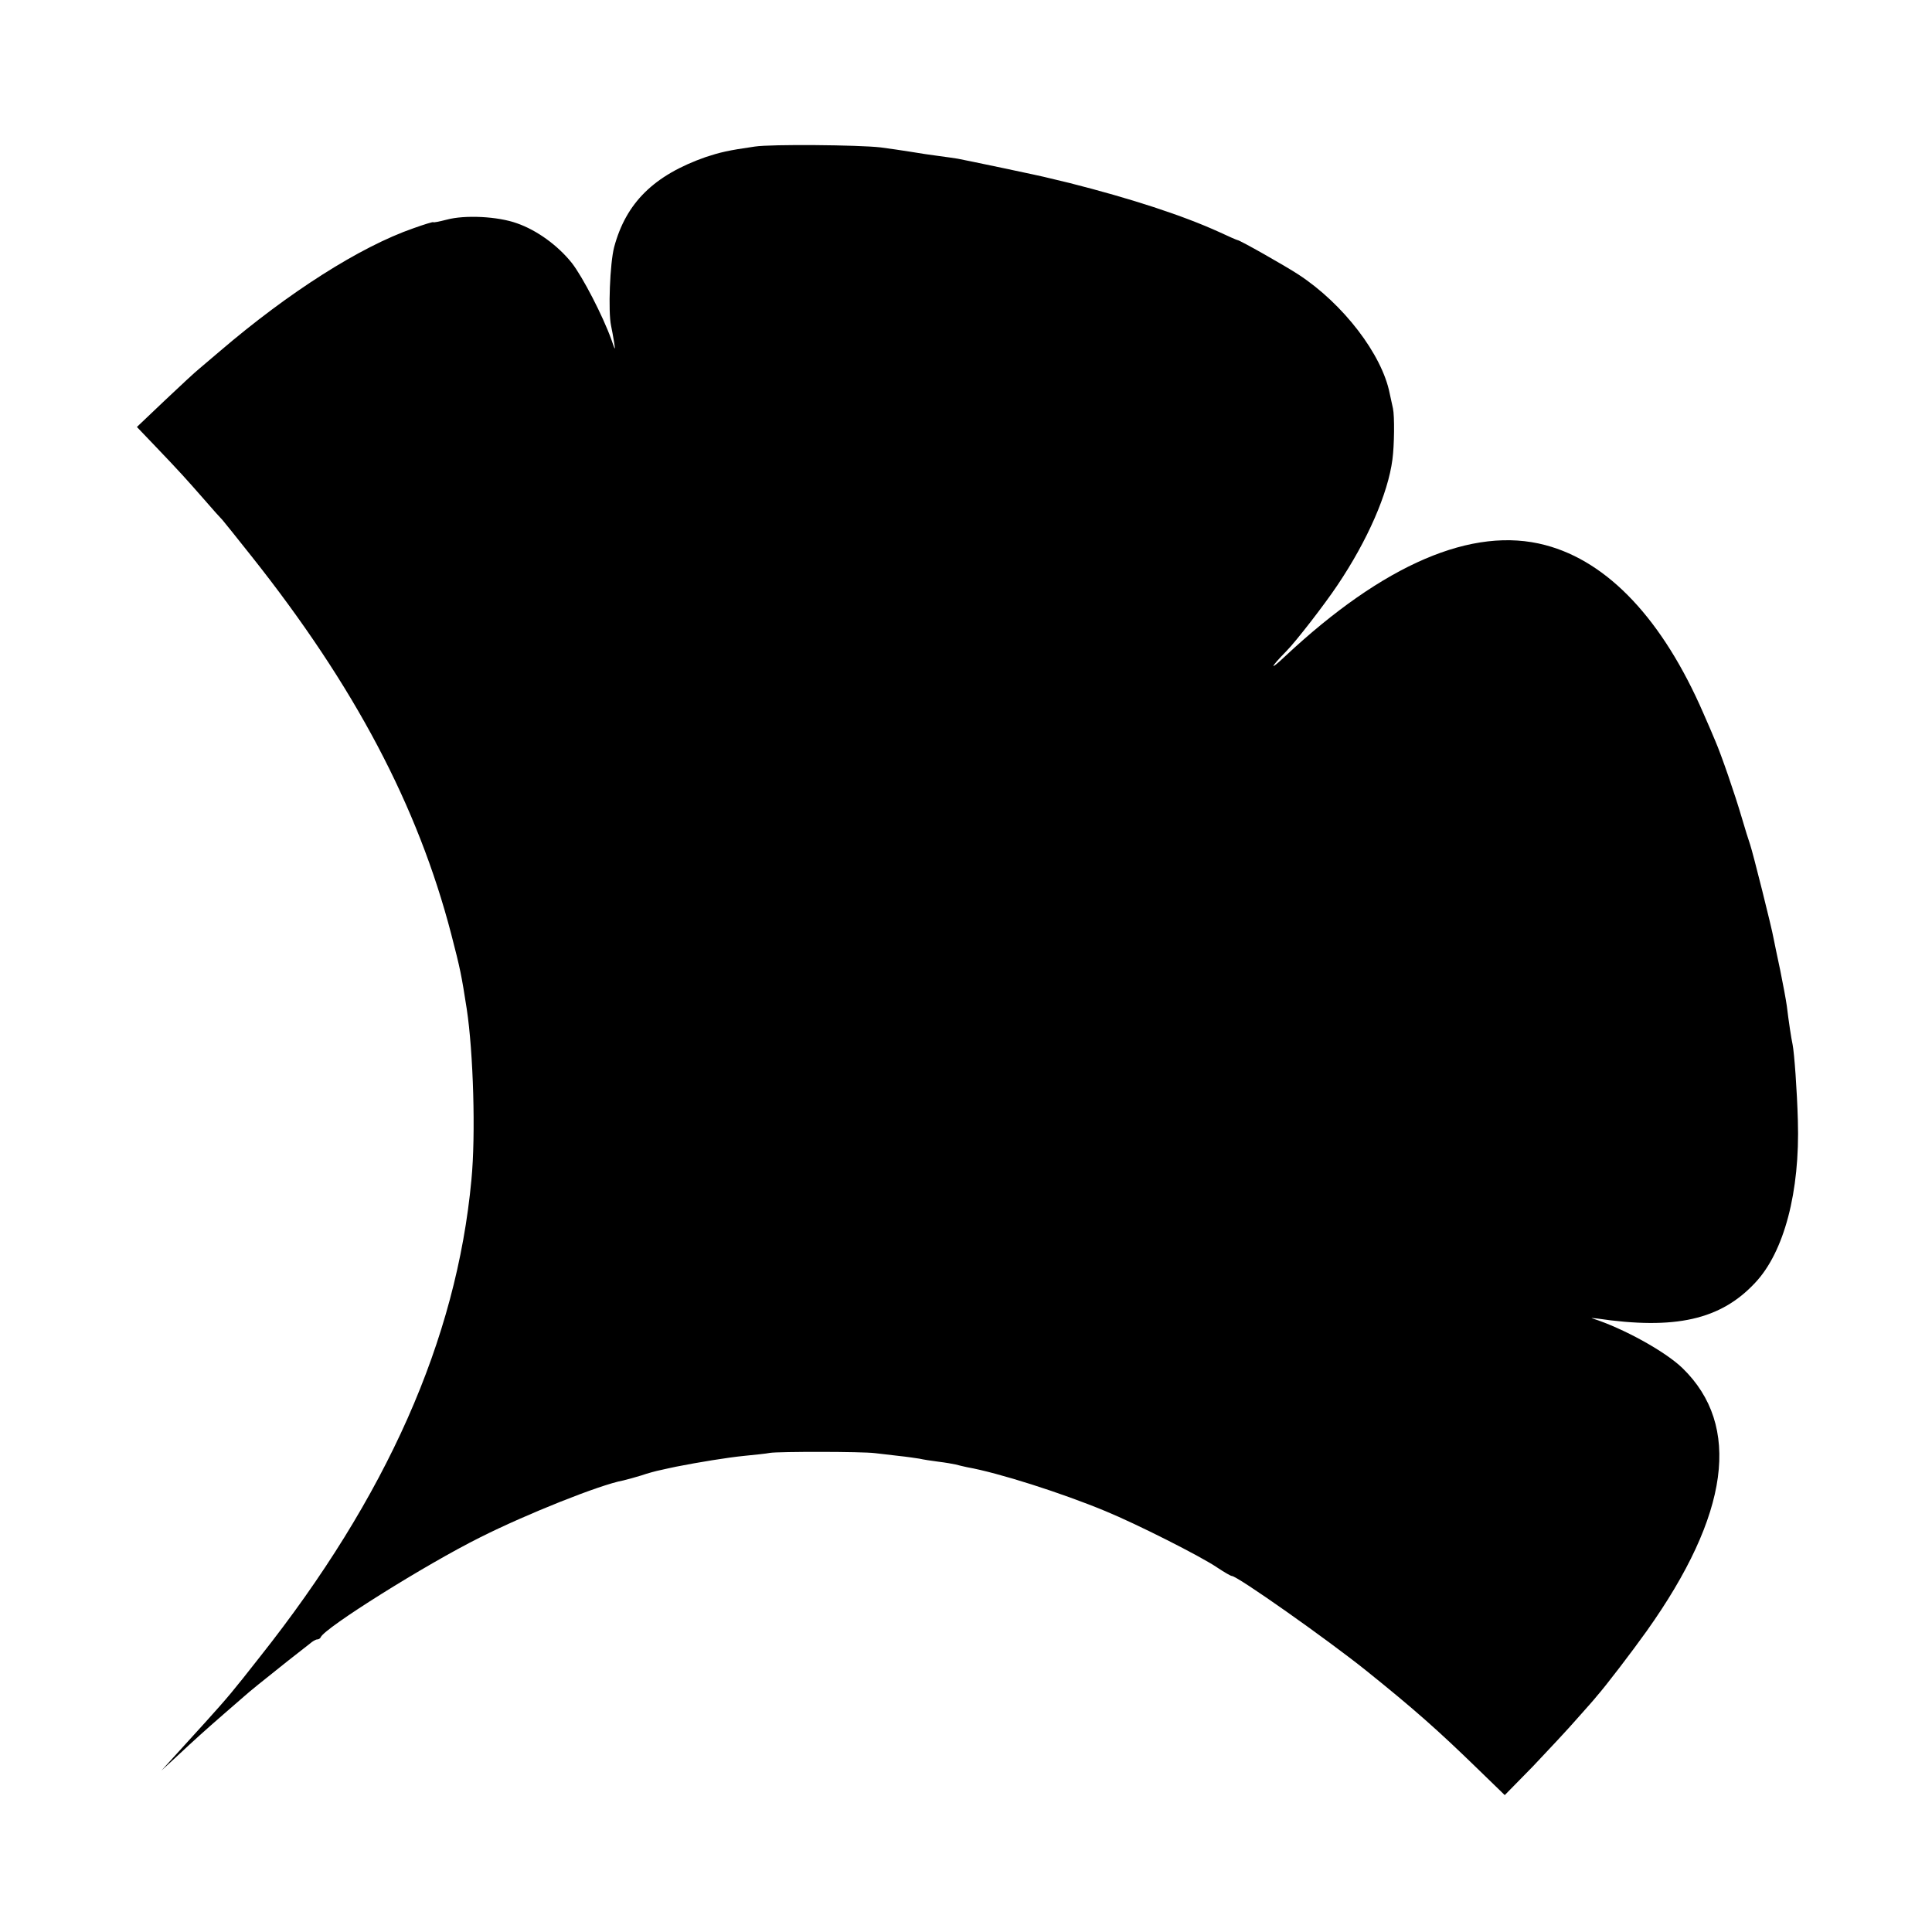
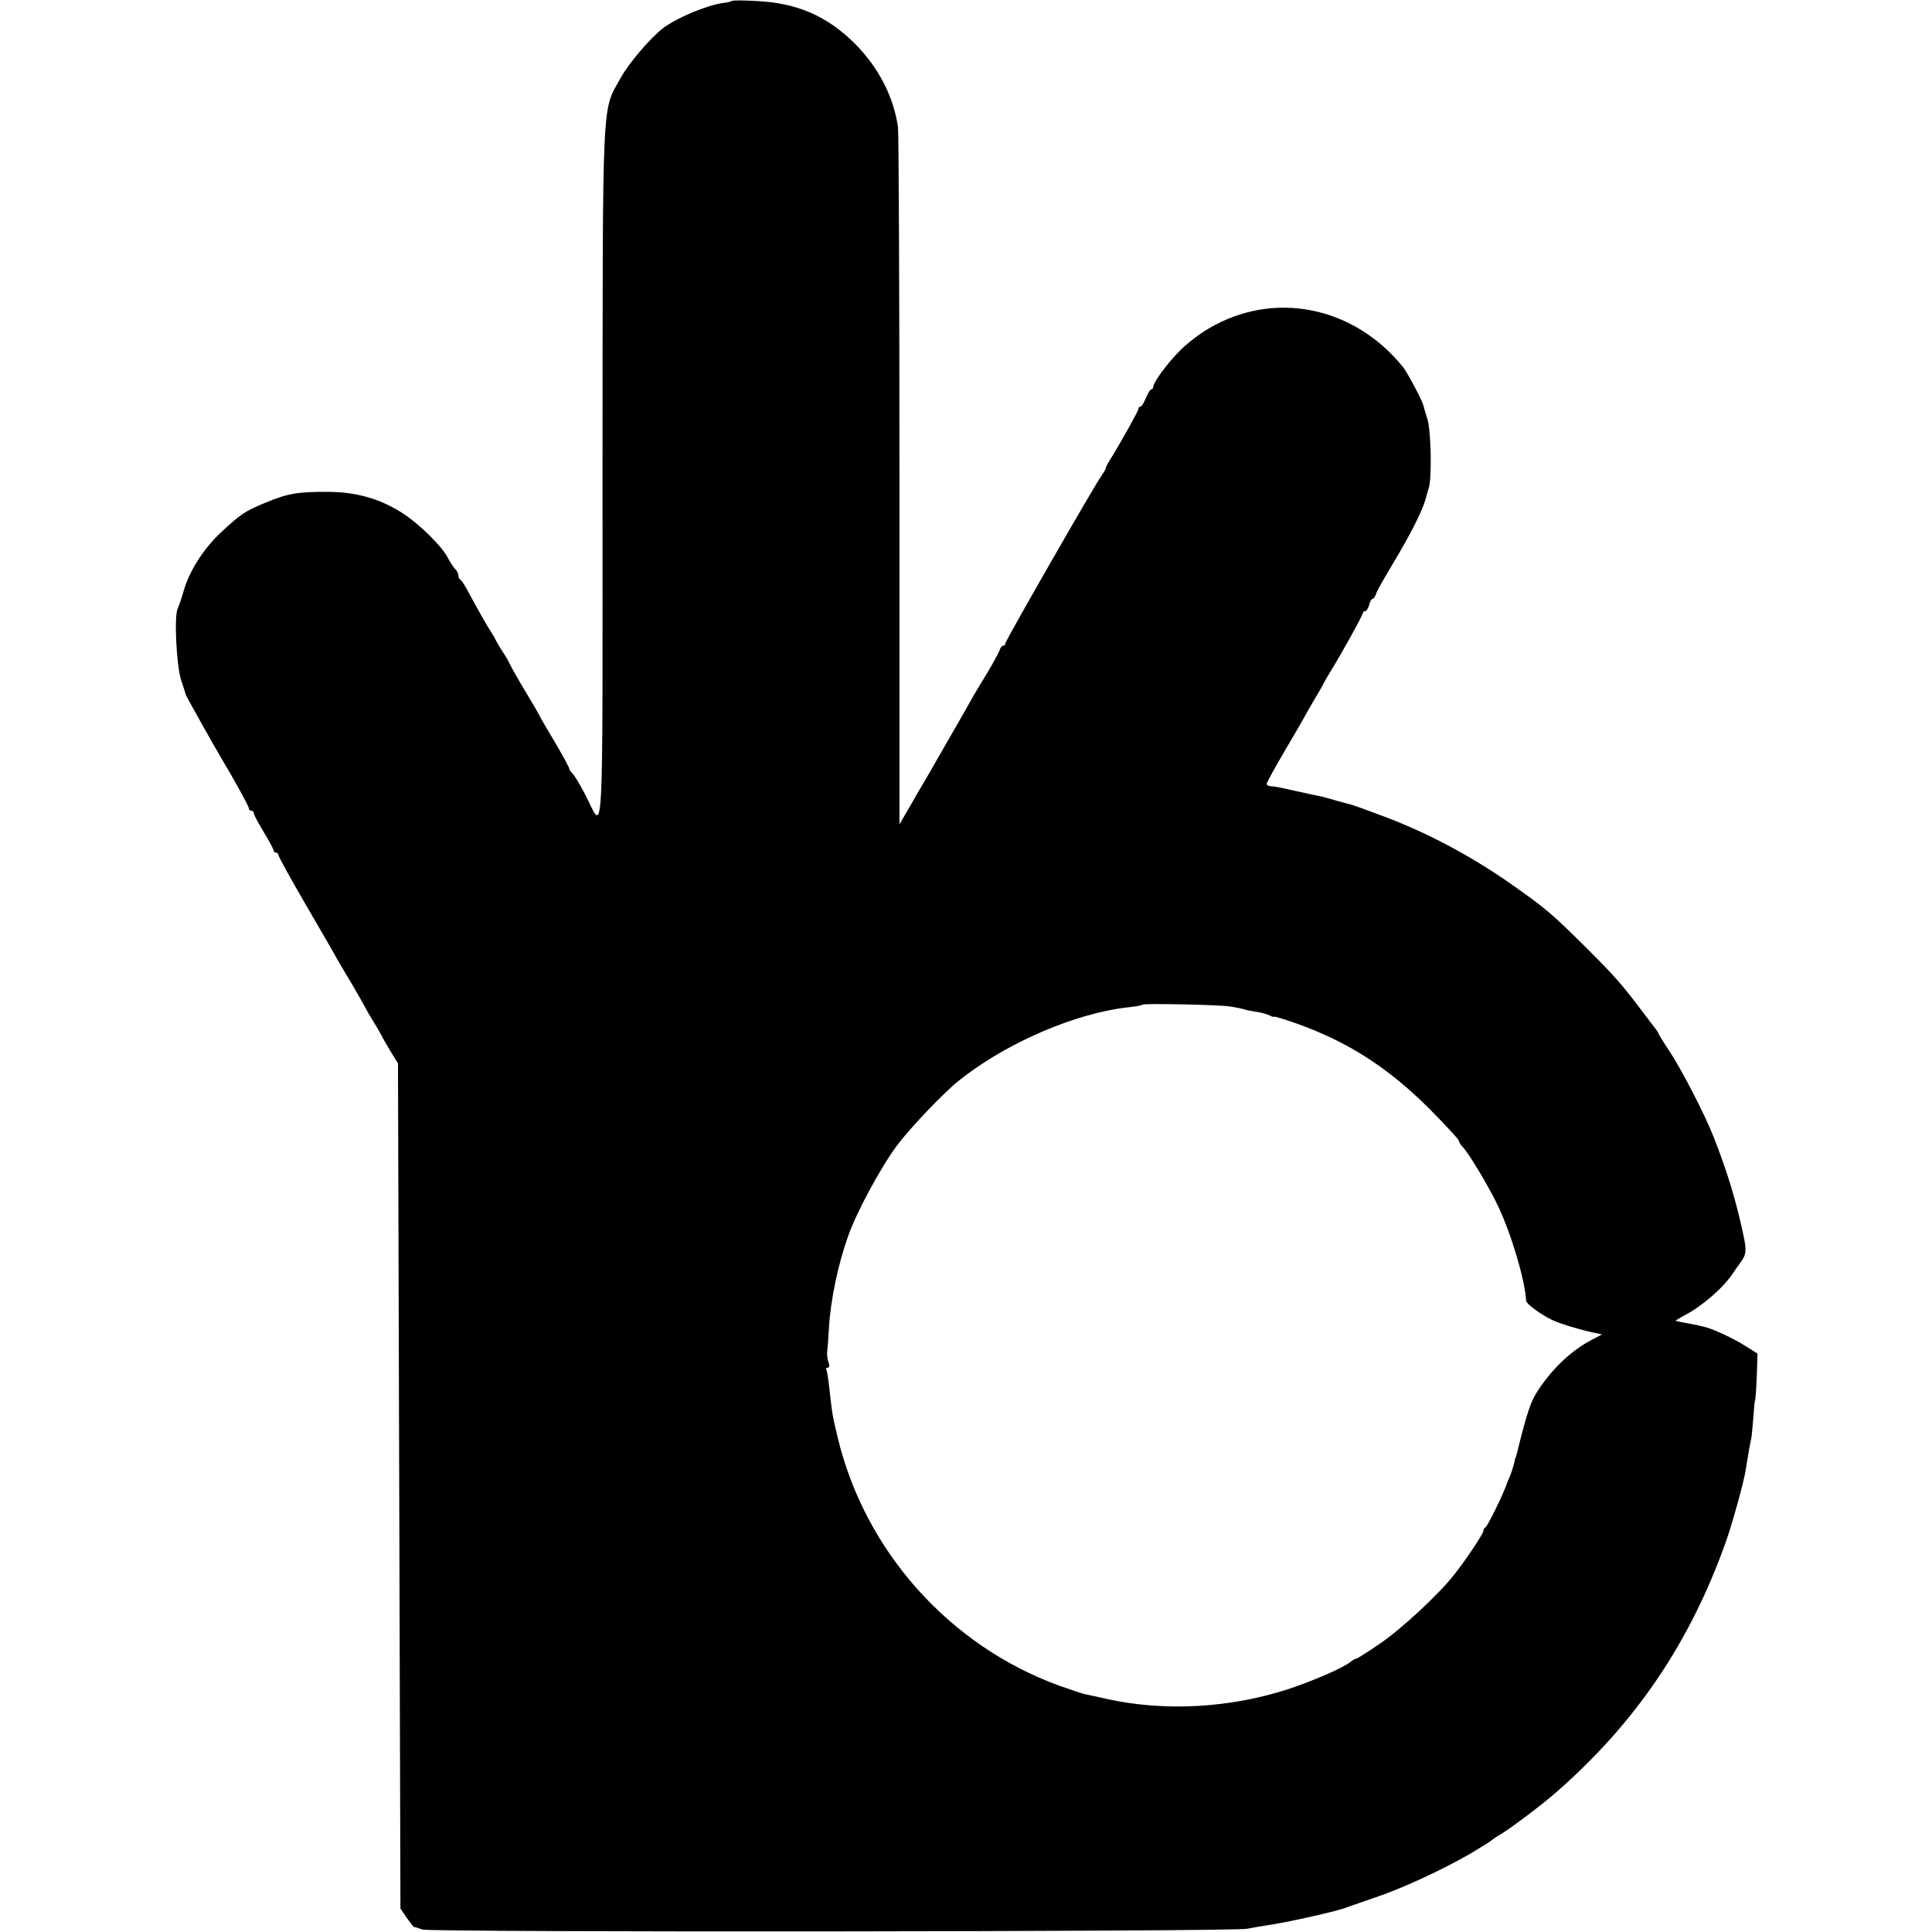
- <svg xmlns="http://www.w3.org/2000/svg" version="1.0" width="700pt" height="700pt" viewBox="0 0 700 700" preserveAspectRatio="xMidYMid meet">
-   <g transform="translate(0,700) scale(0.1,-0.1)" fill="#000000" stroke="none">
-     <path d="M2735 6469 c-98 -14 -126 -21 -178 -38 -188 -66 -289 -166 -332 -327 -15 -58 -22 -232 -11 -284 3 -14 8 -41 11 -60 5 -32 4 -31 -10 10 -31 86 -104 227 -143 277 -51 64 -127 119 -199 144 -69 25 -189 31 -255 13 -27 -7 -48 -11 -48 -9 0 2 -33 -8 -72 -22 -193 -67 -452 -232 -702 -446 -27 -23 -60 -51 -73 -62 -14 -11 -70 -63 -126 -116 l-101 -96 66 -69 c90 -94 114 -121 178 -194 30 -35 60 -68 66 -74 5 -6 53 -65 105 -131 374 -471 603 -905 724 -1370 33 -127 37 -148 56 -270 24 -157 33 -457 17 -620 -54 -579 -307 -1149 -767 -1729 -98 -125 -114 -144 -196 -235 -54 -59 -60 -66 -120 -132 l-40 -44 50 46 c76 71 104 96 175 158 36 31 70 61 76 66 14 13 72 60 154 125 36 28 73 57 83 65 9 8 21 15 26 15 5 0 11 3 13 8 14 34 381 264 578 362 167 84 435 191 518 206 13 3 42 11 65 18 23 8 56 17 72 20 17 4 41 9 55 12 81 16 185 33 245 39 39 4 81 8 95 11 32 5 334 5 380 -1 19 -2 58 -7 86 -10 29 -3 62 -8 75 -10 13 -3 44 -8 69 -11 25 -3 53 -8 62 -10 10 -3 29 -7 42 -10 113 -20 342 -93 501 -159 112 -46 346 -164 406 -205 24 -16 48 -30 52 -30 20 0 346 -230 487 -343 173 -139 259 -215 403 -355 l99 -96 102 104 c55 58 128 136 161 174 33 37 65 73 70 80 32 36 129 163 181 236 301 423 344 745 130 953 -63 61 -216 145 -326 180 -8 2 -1 2 15 0 284 -42 449 -5 574 129 105 111 163 330 155 588 -3 110 -13 245 -19 275 -5 23 -14 82 -21 140 -3 22 -14 81 -24 130 -11 50 -21 101 -24 115 -6 36 -75 311 -85 340 -5 14 -19 59 -31 100 -24 82 -74 227 -95 275 -7 17 -26 62 -43 100 -147 339 -345 550 -573 610 -263 70 -586 -69 -944 -404 -57 -54 -54 -41 5 19 35 35 140 171 186 240 109 162 183 332 199 455 7 51 8 158 2 185 -2 8 -7 33 -12 55 -28 141 -168 324 -330 430 -47 31 -213 125 -221 125 -2 0 -32 13 -66 29 -134 61 -322 122 -543 178 -33 8 -67 16 -75 18 -25 7 -303 65 -330 70 -14 2 -45 7 -70 10 -25 3 -70 10 -100 15 -30 5 -80 12 -110 16 -79 9 -396 12 -455 3z" />
+ <svg xmlns="http://www.w3.org/2000/svg" version="1.0" width="784pt" height="784pt" viewBox="0 0 784 784" preserveAspectRatio="xMidYMid meet">
+   <g transform="translate(0,784) scale(0.1,-0.1)" fill="#000000" stroke="none">
+     <path d="M2969 7836 c-2 -2 -17 -6 -34 -8 -67 -9 -188 -60 -244 -102 -52 -40 -139 -142 -171 -200 -79 -142 -74 -39 -75 -1618 0 -1575 7 -1441 -71 -1291 -21 41 -45 79 -51 85 -7 6 -13 14 -13 19 0 5 -27 54 -60 110 -33 55 -60 102 -60 104 0 1 -25 45 -56 96 -31 51 -60 103 -65 114 -5 11 -18 34 -29 50 -11 17 -23 37 -27 45 -3 8 -14 26 -23 40 -15 23 -46 77 -96 170 -11 19 -22 37 -26 38 -5 2 -8 10 -8 17 0 8 -6 20 -14 27 -7 8 -21 29 -30 47 -23 44 -111 131 -177 175 -91 60 -188 89 -304 90 -125 1 -167 -6 -258 -44 -84 -35 -98 -44 -182 -122 -69 -65 -127 -155 -150 -237 -9 -31 -20 -63 -24 -71 -15 -29 -5 -232 14 -290 10 -30 19 -57 19 -60 1 -4 116 -210 146 -260 54 -90 110 -193 110 -200 0 -6 5 -10 10 -10 6 0 10 -5 10 -10 0 -6 18 -40 40 -76 22 -36 40 -70 40 -75 0 -5 5 -9 10 -9 6 0 10 -5 10 -10 0 -6 49 -95 109 -198 60 -103 118 -203 128 -222 11 -19 40 -69 65 -110 24 -41 47 -82 51 -90 4 -8 18 -33 32 -55 14 -22 28 -47 32 -55 4 -8 20 -37 37 -65 l31 -50 5 -1715 5 -1715 26 -38 c15 -21 28 -38 30 -37 2 1 17 -4 33 -10 33 -12 3284 -9 3346 3 19 4 67 12 105 18 76 12 268 55 300 69 11 4 63 22 115 40 111 37 270 111 385 177 44 26 82 50 85 53 3 3 23 17 45 30 41 25 167 120 220 167 323 282 544 609 689 1018 25 69 75 251 80 290 4 27 17 105 23 130 2 11 5 48 8 82 2 35 5 66 7 70 2 5 5 49 7 99 l3 91 -49 31 c-49 31 -132 70 -168 78 -11 3 -33 8 -50 11 -29 5 -55 10 -65 13 -3 0 13 10 35 22 70 36 156 110 195 168 8 12 22 32 31 44 26 35 28 50 12 122 -29 136 -65 252 -119 390 -36 92 -132 278 -183 354 -23 34 -41 64 -41 66 0 3 -5 10 -10 17 -6 7 -30 39 -55 72 -87 115 -110 141 -229 260 -140 139 -164 159 -306 259 -163 114 -342 209 -520 275 -63 24 -119 44 -125 45 -5 2 -30 8 -55 15 -25 7 -52 15 -60 17 -12 2 -124 27 -180 39 -8 2 -23 4 -32 4 -10 1 -18 5 -18 10 0 5 33 65 73 133 40 68 76 130 80 138 4 8 21 38 37 65 17 28 35 59 40 70 6 11 19 34 29 50 43 69 131 228 131 236 0 5 4 9 10 9 5 0 12 11 16 25 3 14 10 25 14 25 4 0 10 8 13 18 6 17 19 40 96 170 54 92 96 178 106 217 5 17 10 37 13 45 13 40 9 232 -5 277 -8 26 -16 53 -17 58 -4 19 -65 134 -83 156 -200 247 -524 312 -788 156 -38 -22 -91 -63 -117 -90 -52 -52 -108 -129 -108 -146 0 -6 -4 -11 -8 -11 -5 0 -14 -16 -22 -35 -8 -19 -17 -35 -22 -35 -4 0 -8 -4 -8 -9 0 -8 -74 -140 -118 -211 -9 -14 -15 -27 -15 -30 0 -3 -7 -16 -17 -30 -30 -42 -390 -670 -390 -680 0 -6 -4 -10 -9 -10 -5 0 -11 -8 -14 -17 -6 -17 -42 -81 -73 -130 -7 -12 -23 -38 -34 -57 -23 -42 -32 -57 -129 -226 -39 -69 -76 -132 -81 -140 -5 -8 -27 -46 -49 -85 l-41 -70 0 1395 c0 767 -3 1413 -6 1435 -18 123 -79 241 -173 336 -114 114 -236 167 -402 175 -52 3 -97 3 -100 0z m2021 -4080 c25 -4 51 -9 59 -12 8 -3 30 -7 50 -10 20 -3 44 -10 54 -15 9 -5 17 -7 17 -5 0 3 43 -10 96 -29 208 -75 369 -179 537 -347 64 -65 117 -122 117 -127 0 -5 7 -16 15 -25 24 -23 108 -164 143 -238 55 -115 110 -301 115 -386 0 -13 60 -57 107 -79 29 -14 108 -38 163 -50 l38 -8 -38 -20 c-82 -42 -158 -112 -219 -203 -32 -47 -46 -88 -89 -262 -2 -8 -4 -15 -5 -15 -1 0 -3 -10 -5 -21 -3 -12 -10 -34 -16 -50 -7 -16 -13 -31 -14 -34 -15 -45 -79 -174 -87 -178 -5 -2 -8 -8 -8 -13 0 -12 -68 -114 -119 -179 -61 -78 -210 -217 -300 -279 -47 -32 -90 -60 -96 -61 -5 -1 -17 -7 -25 -14 -29 -24 -149 -76 -251 -110 -240 -78 -505 -92 -739 -40 -36 8 -75 17 -88 19 -12 3 -59 19 -105 35 -446 163 -788 547 -898 1008 -21 87 -22 95 -34 202 -4 36 -9 68 -12 73 -2 4 0 7 6 7 7 0 8 9 3 23 -5 12 -7 33 -5 47 2 14 5 57 7 95 7 113 37 255 78 370 36 101 134 281 199 368 56 74 187 211 249 261 173 139 427 255 636 291 22 4 54 8 73 10 18 2 35 6 37 8 7 6 303 0 354 -7z" />
  </g>
</svg>
